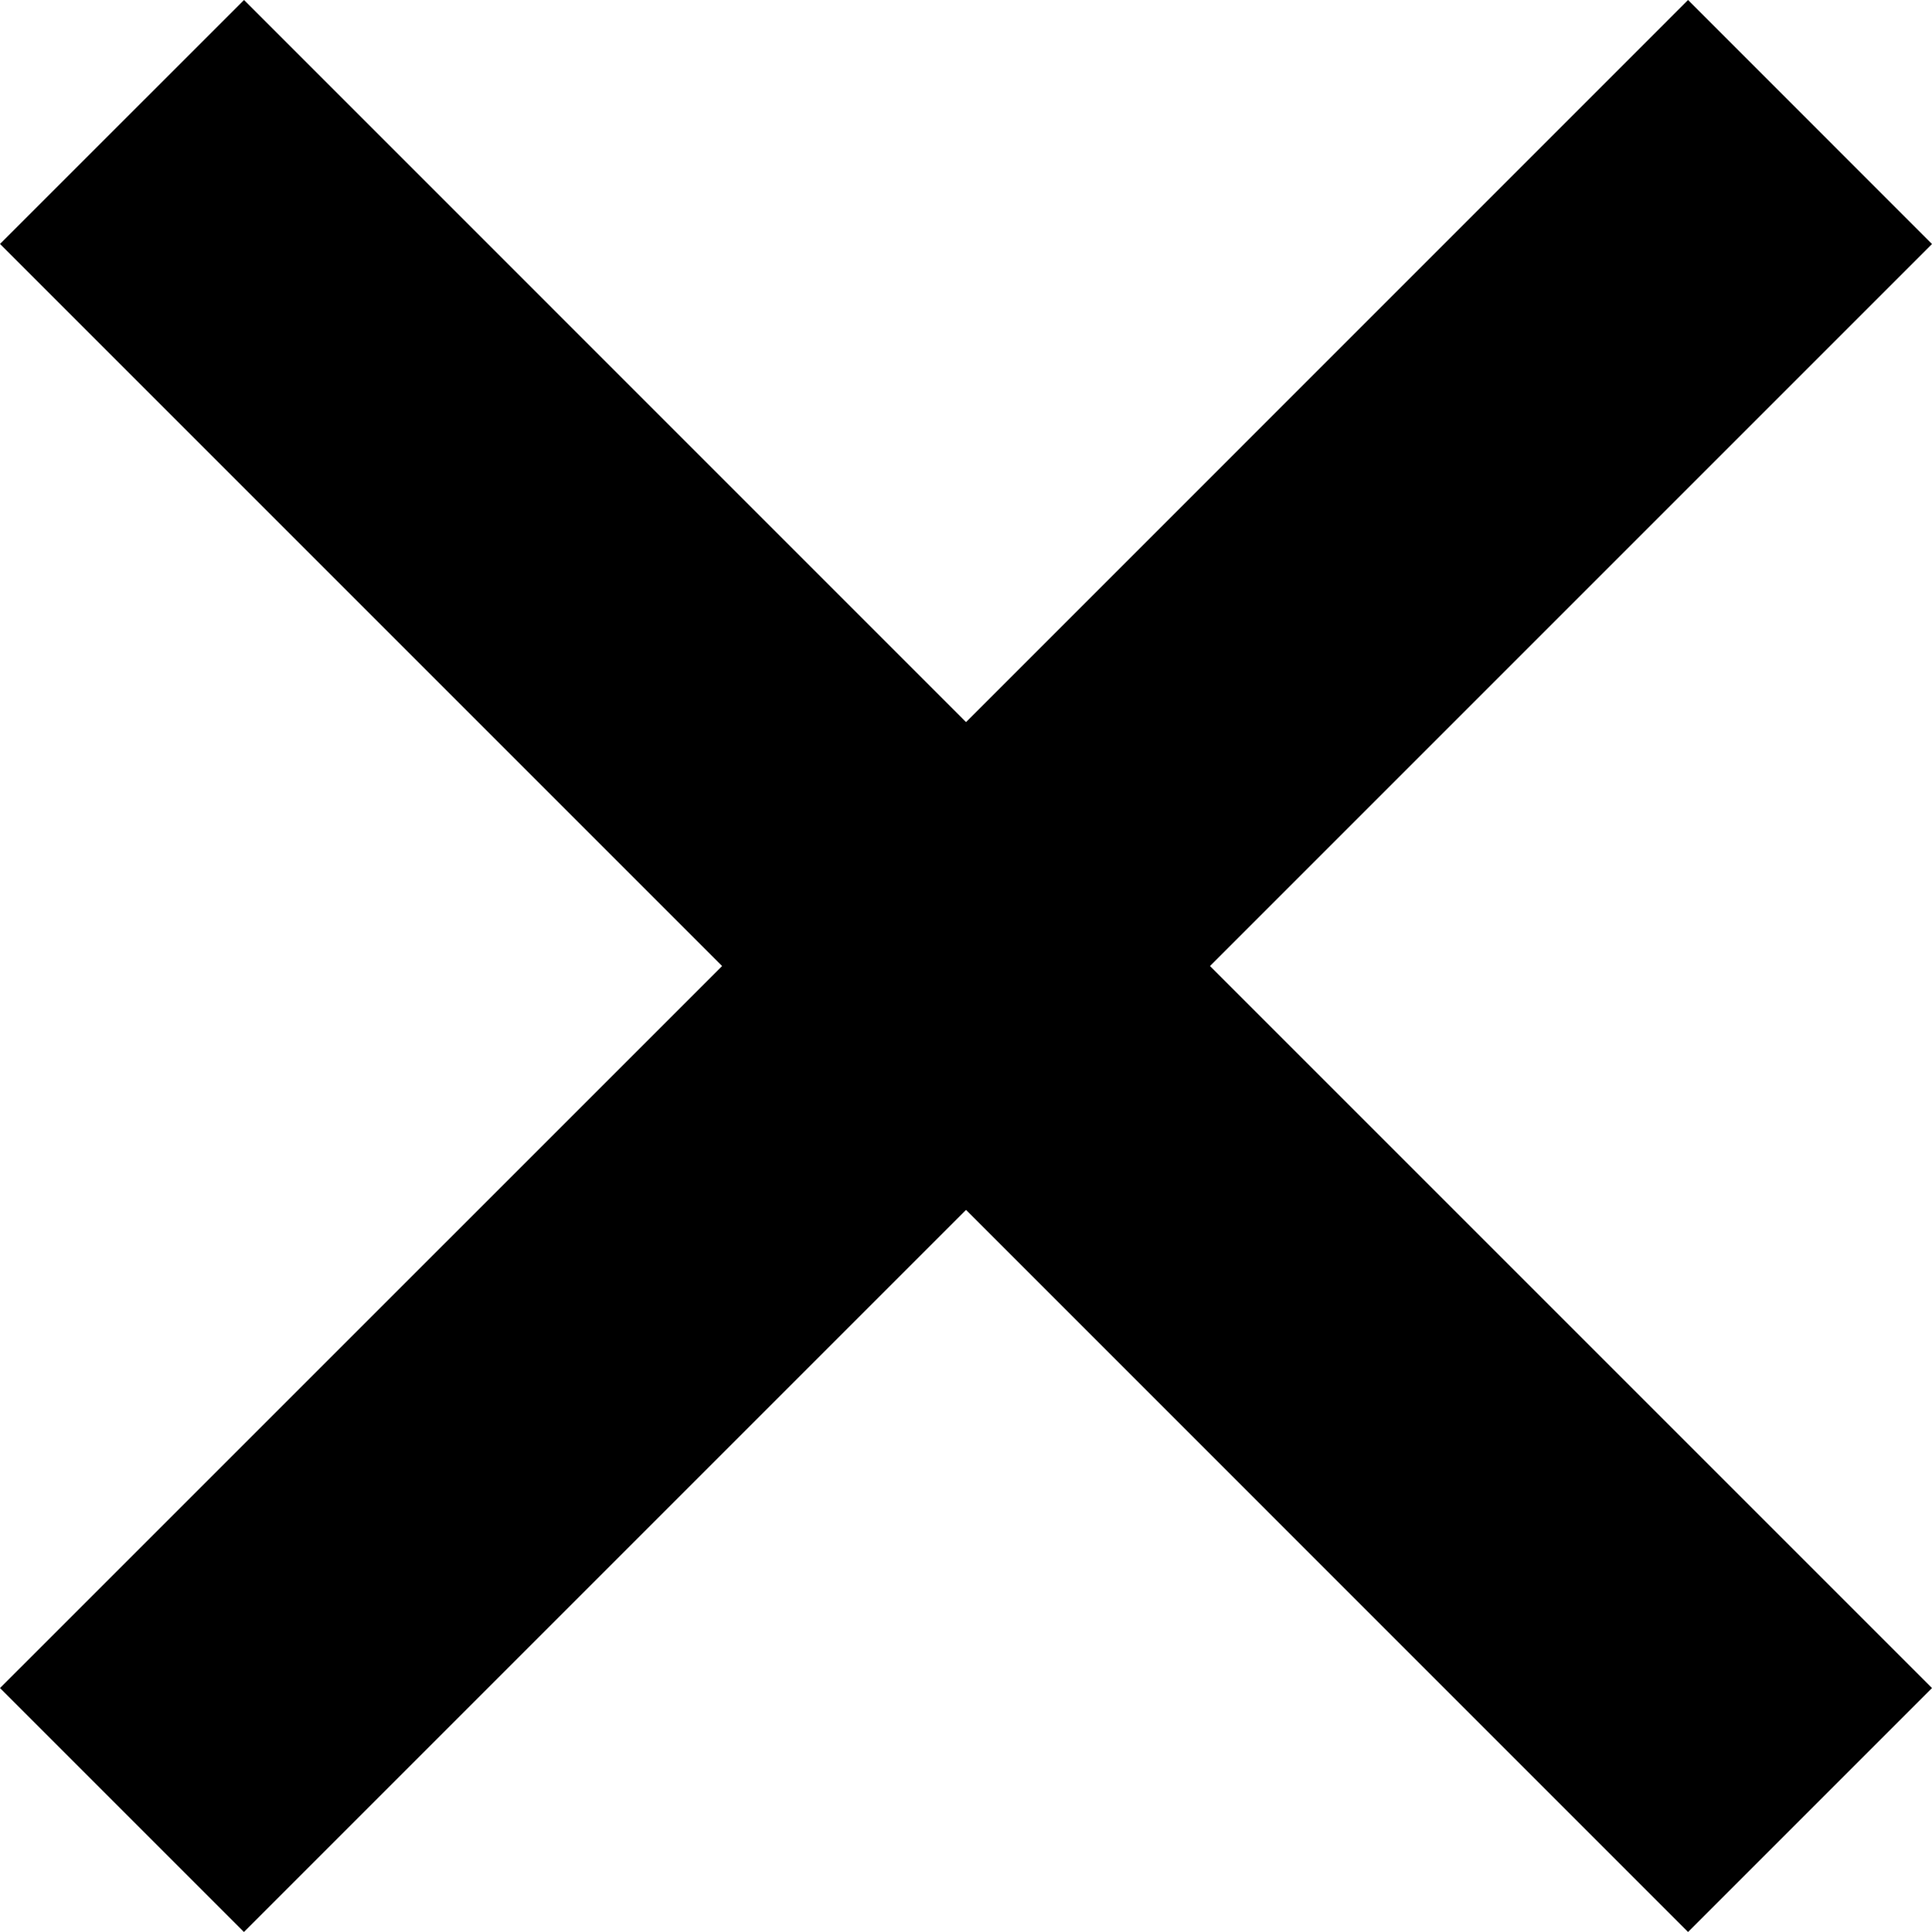
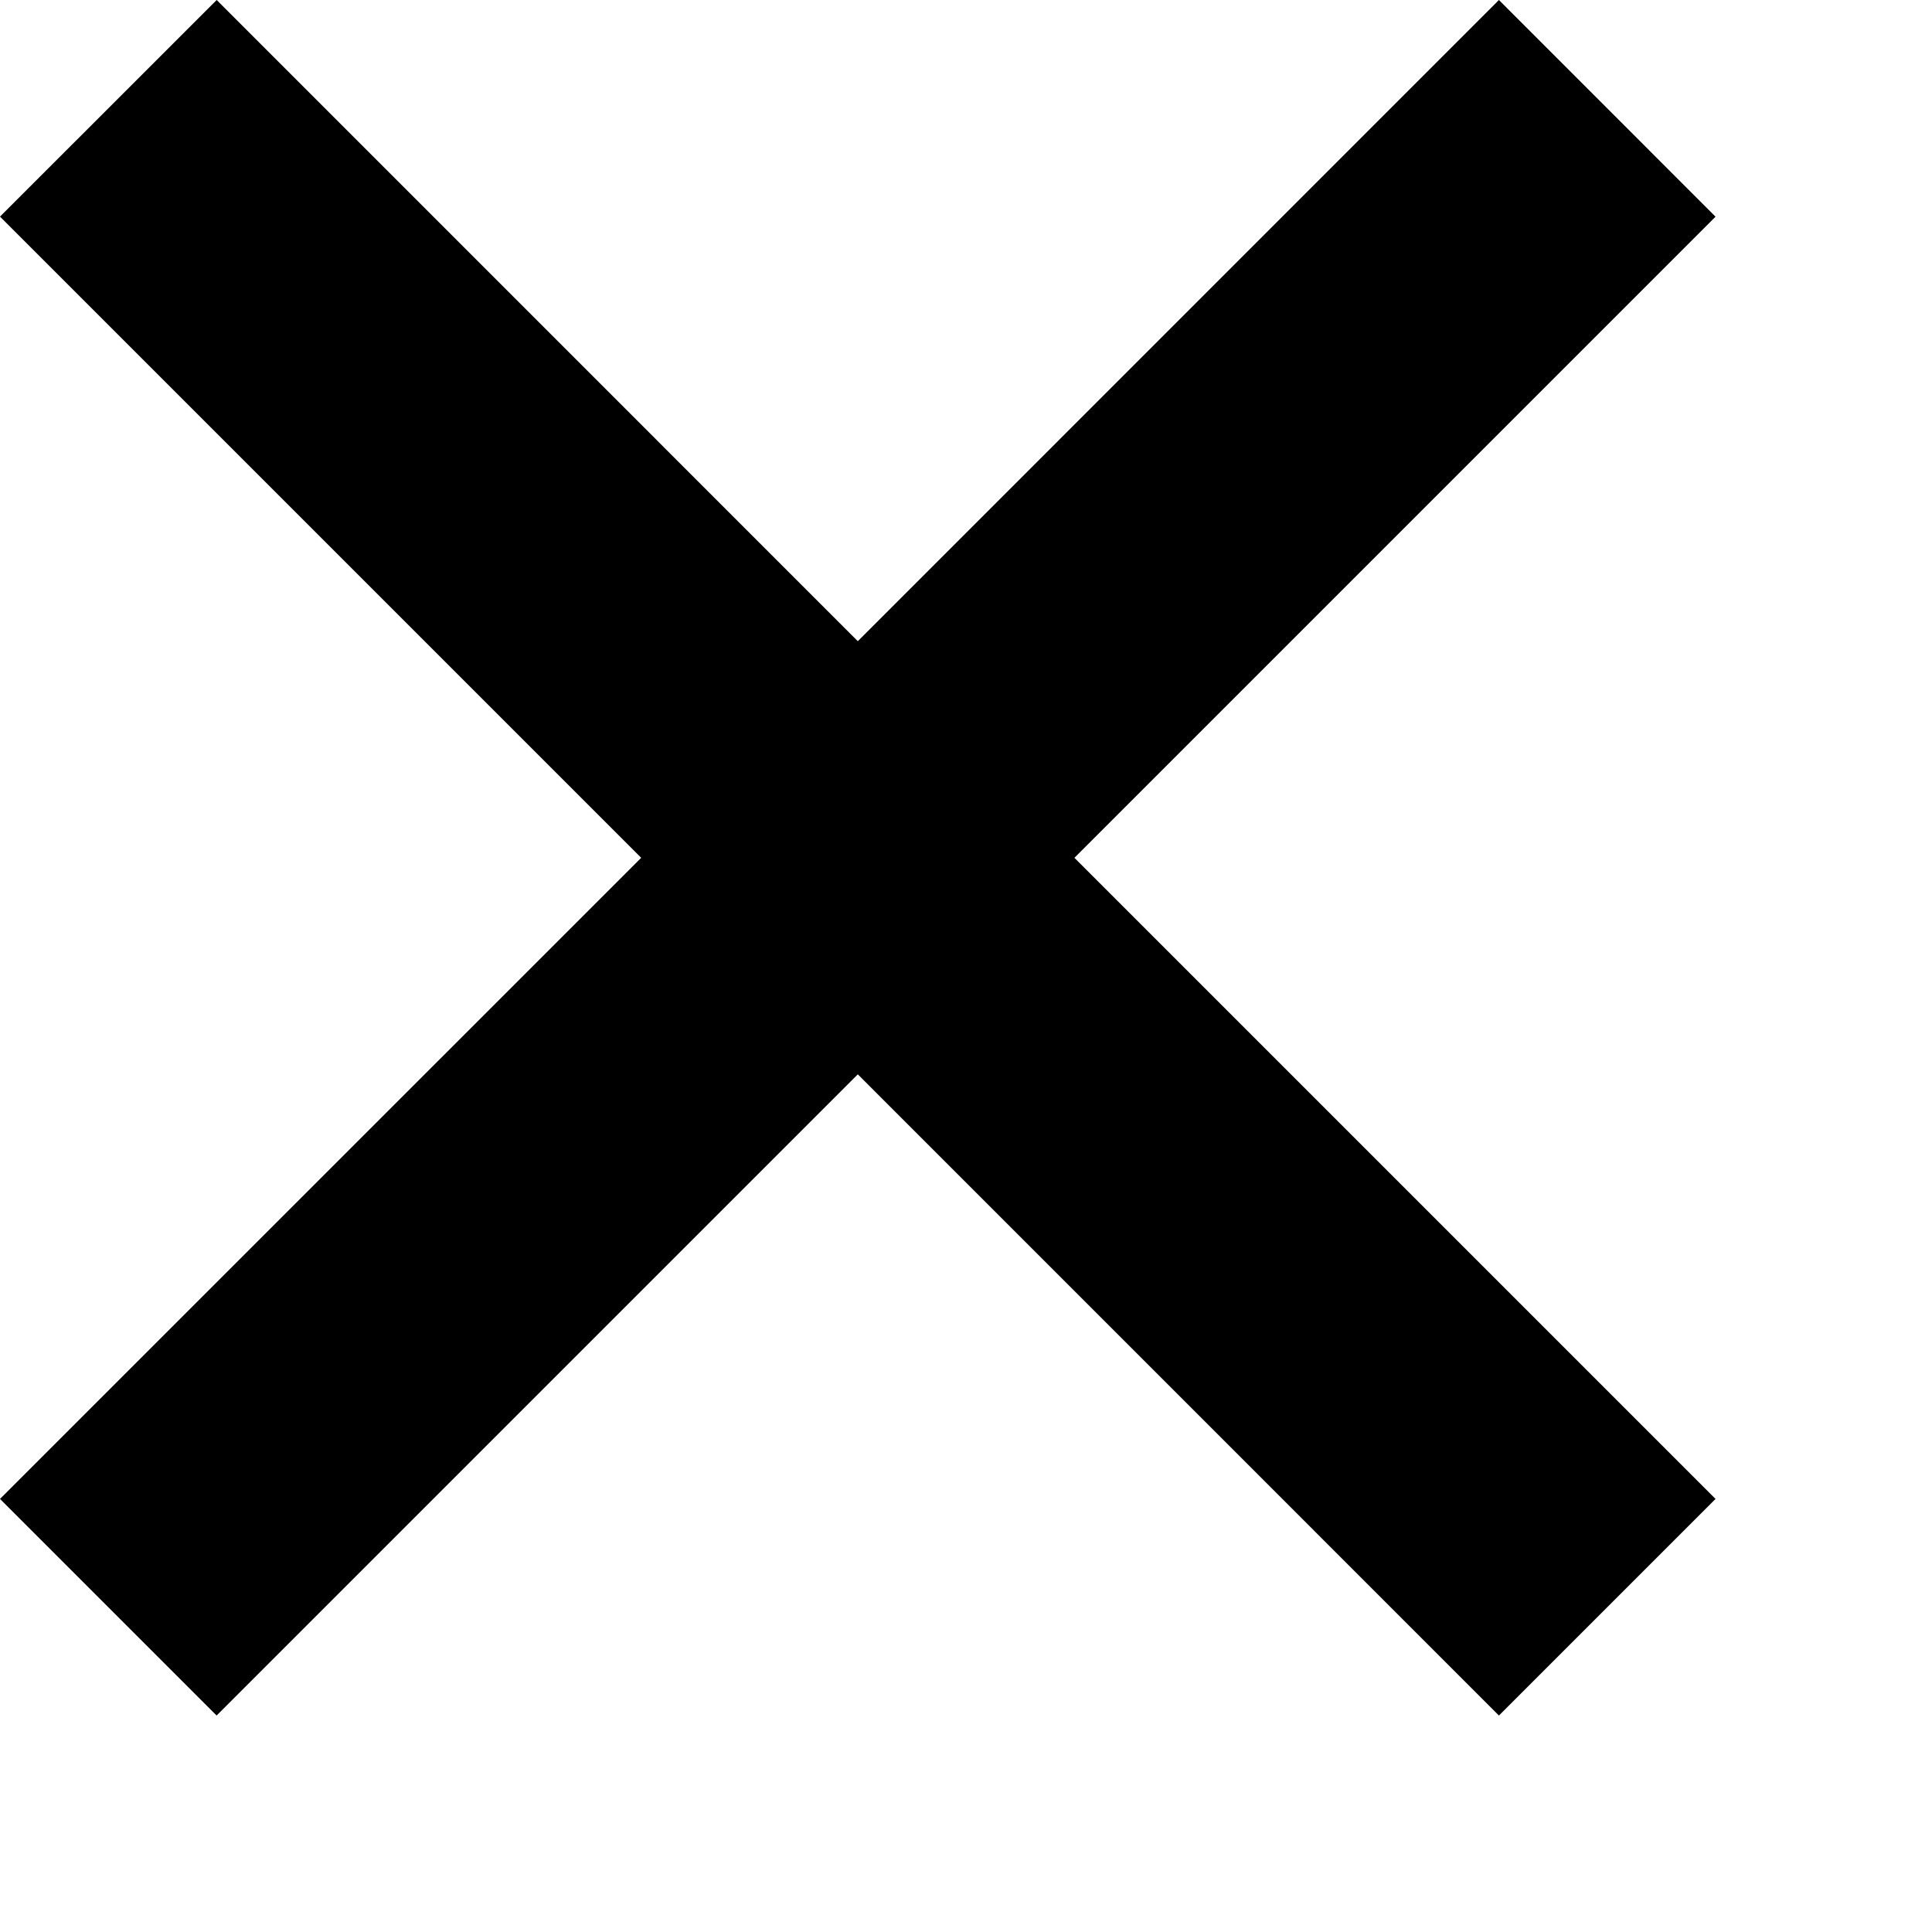
- <svg xmlns="http://www.w3.org/2000/svg" version="1.0" width="22.199" height="22.199">
+ <svg xmlns="http://www.w3.org/2000/svg" version="1.0" viewBox="0 0 25 25" width="22.199" height="22.199">
  <path d="M22.199 2.804L19.396 0 11.1 8.297 2.804 0 0 2.803 8.297 11.1 0 19.396l2.803 2.803 8.297-8.297 8.296 8.297 2.803-2.803-8.296-8.296z" />
</svg>
